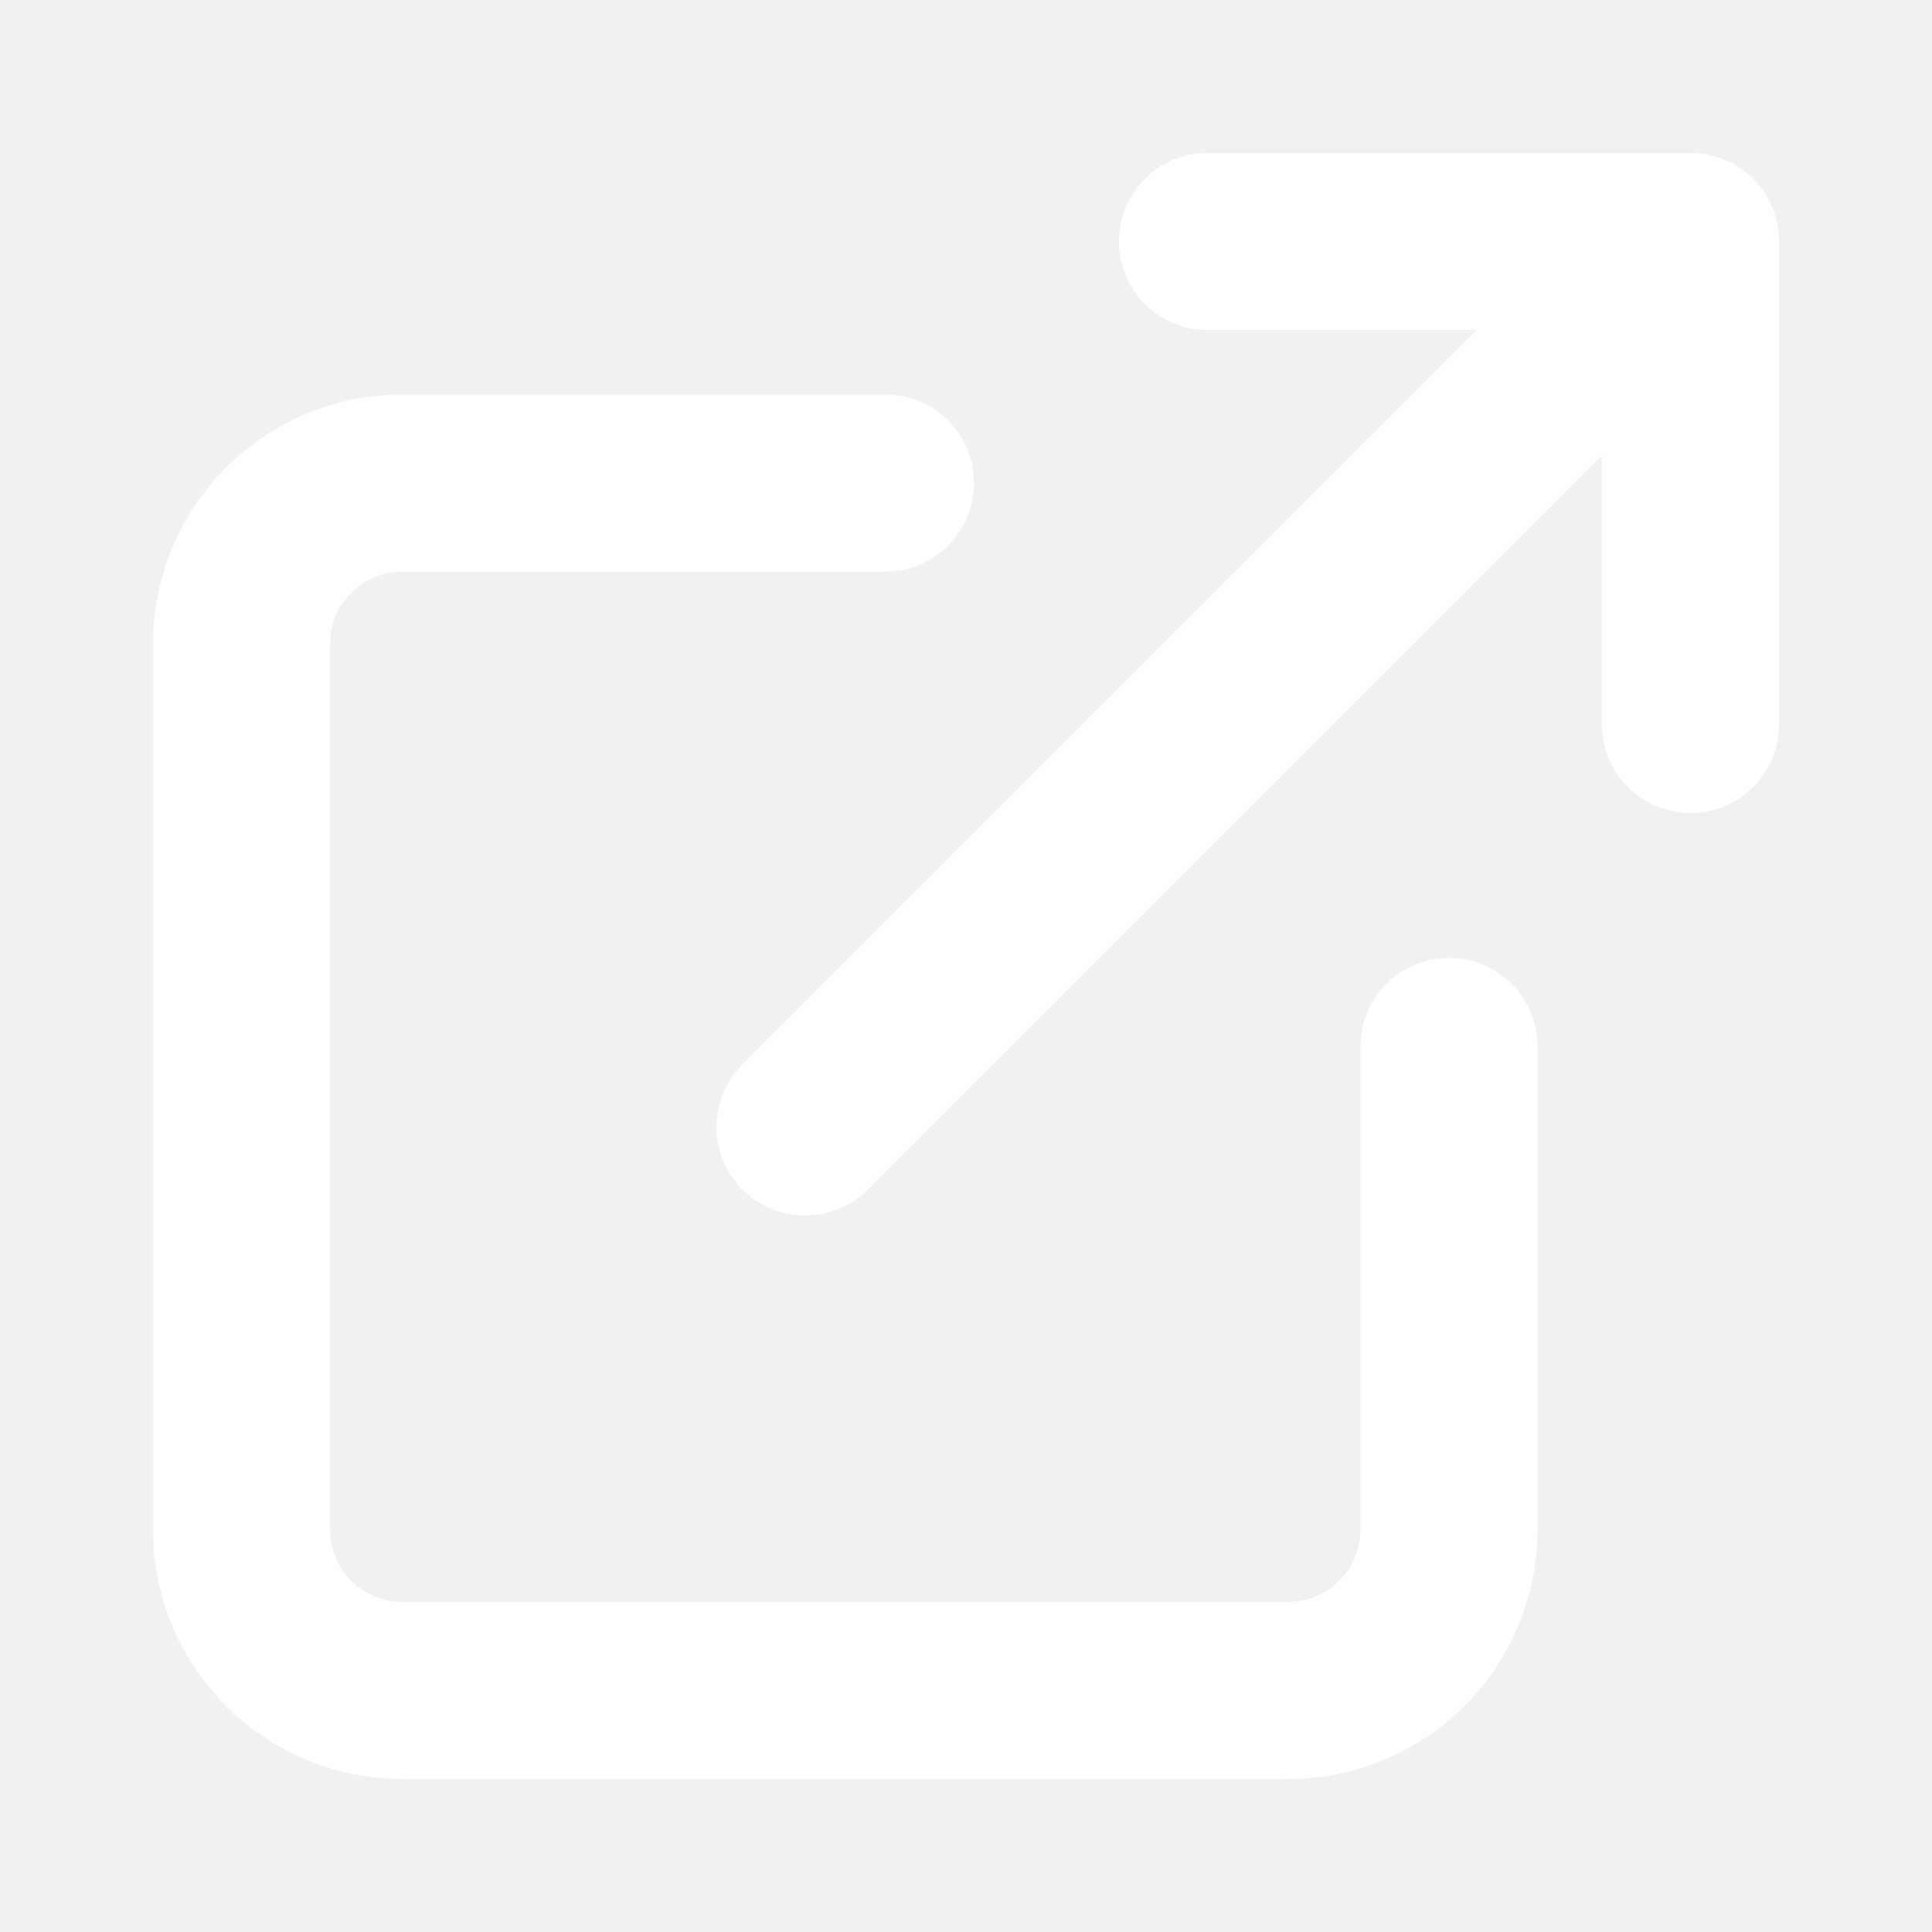
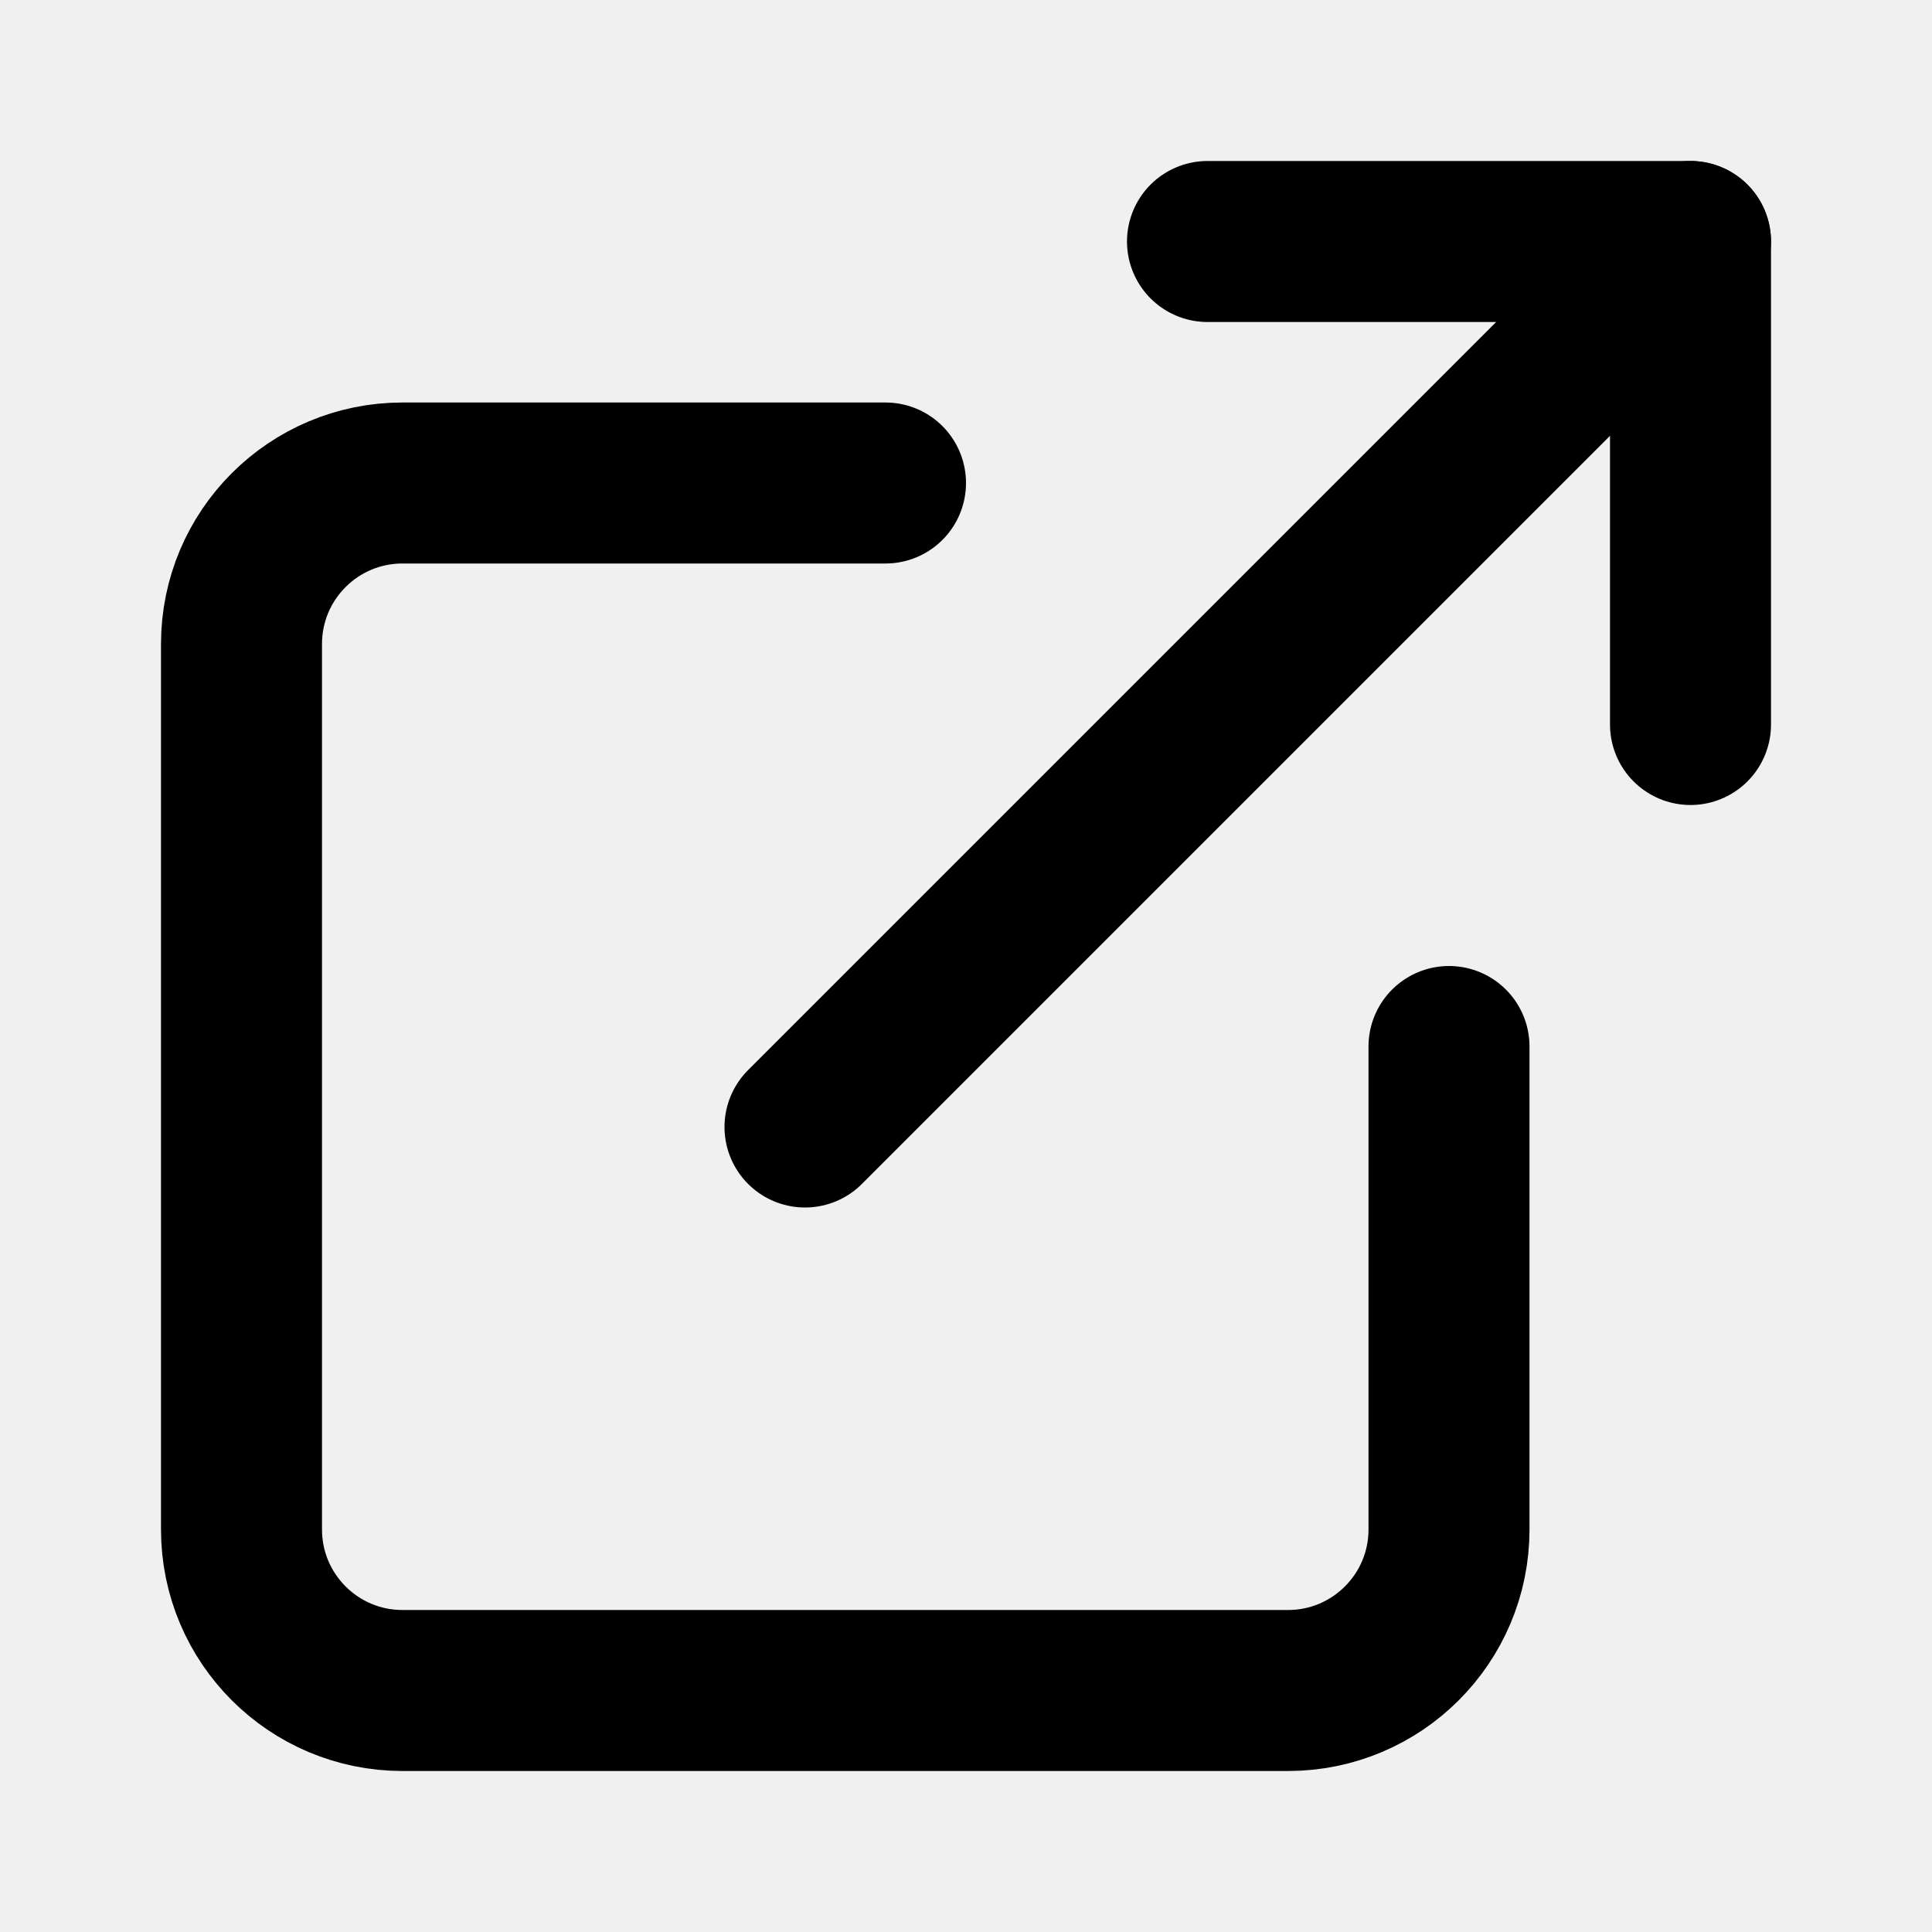
- <svg xmlns="http://www.w3.org/2000/svg" viewBox="0 0 24 24" fill="none">
-   <path d="M18 13v6a2 2 0 01-2 2H5a2 2 0 01-2-2V8a2 2 0 012-2h6" stroke="white" stroke-width="2.2" stroke-linecap="round" />
-   <polyline points="15,3 21,3 21,9" stroke="white" stroke-width="2.2" stroke-linecap="round" stroke-linejoin="round" />
-   <line x1="10" y1="14" x2="21" y2="3" stroke="white" stroke-width="2.2" stroke-linecap="round" />
+ <svg xmlns="http://www.w3.org/2000/svg" class="lucide lucide-external-link" width="24" height="24" viewBox="0 0 24 24" fill="none" stroke="currentColor" stroke-width="2" stroke-linecap="round" stroke-linejoin="round">
+   <path d="M15 3h6v6" />
+   <path d="M10 14 21 3" />
+   <path d="M18 13v6a2 2 0 0 1-2 2H5a2 2 0 0 1-2-2V8a2 2 0 0 1 2-2h6" />
</svg>
